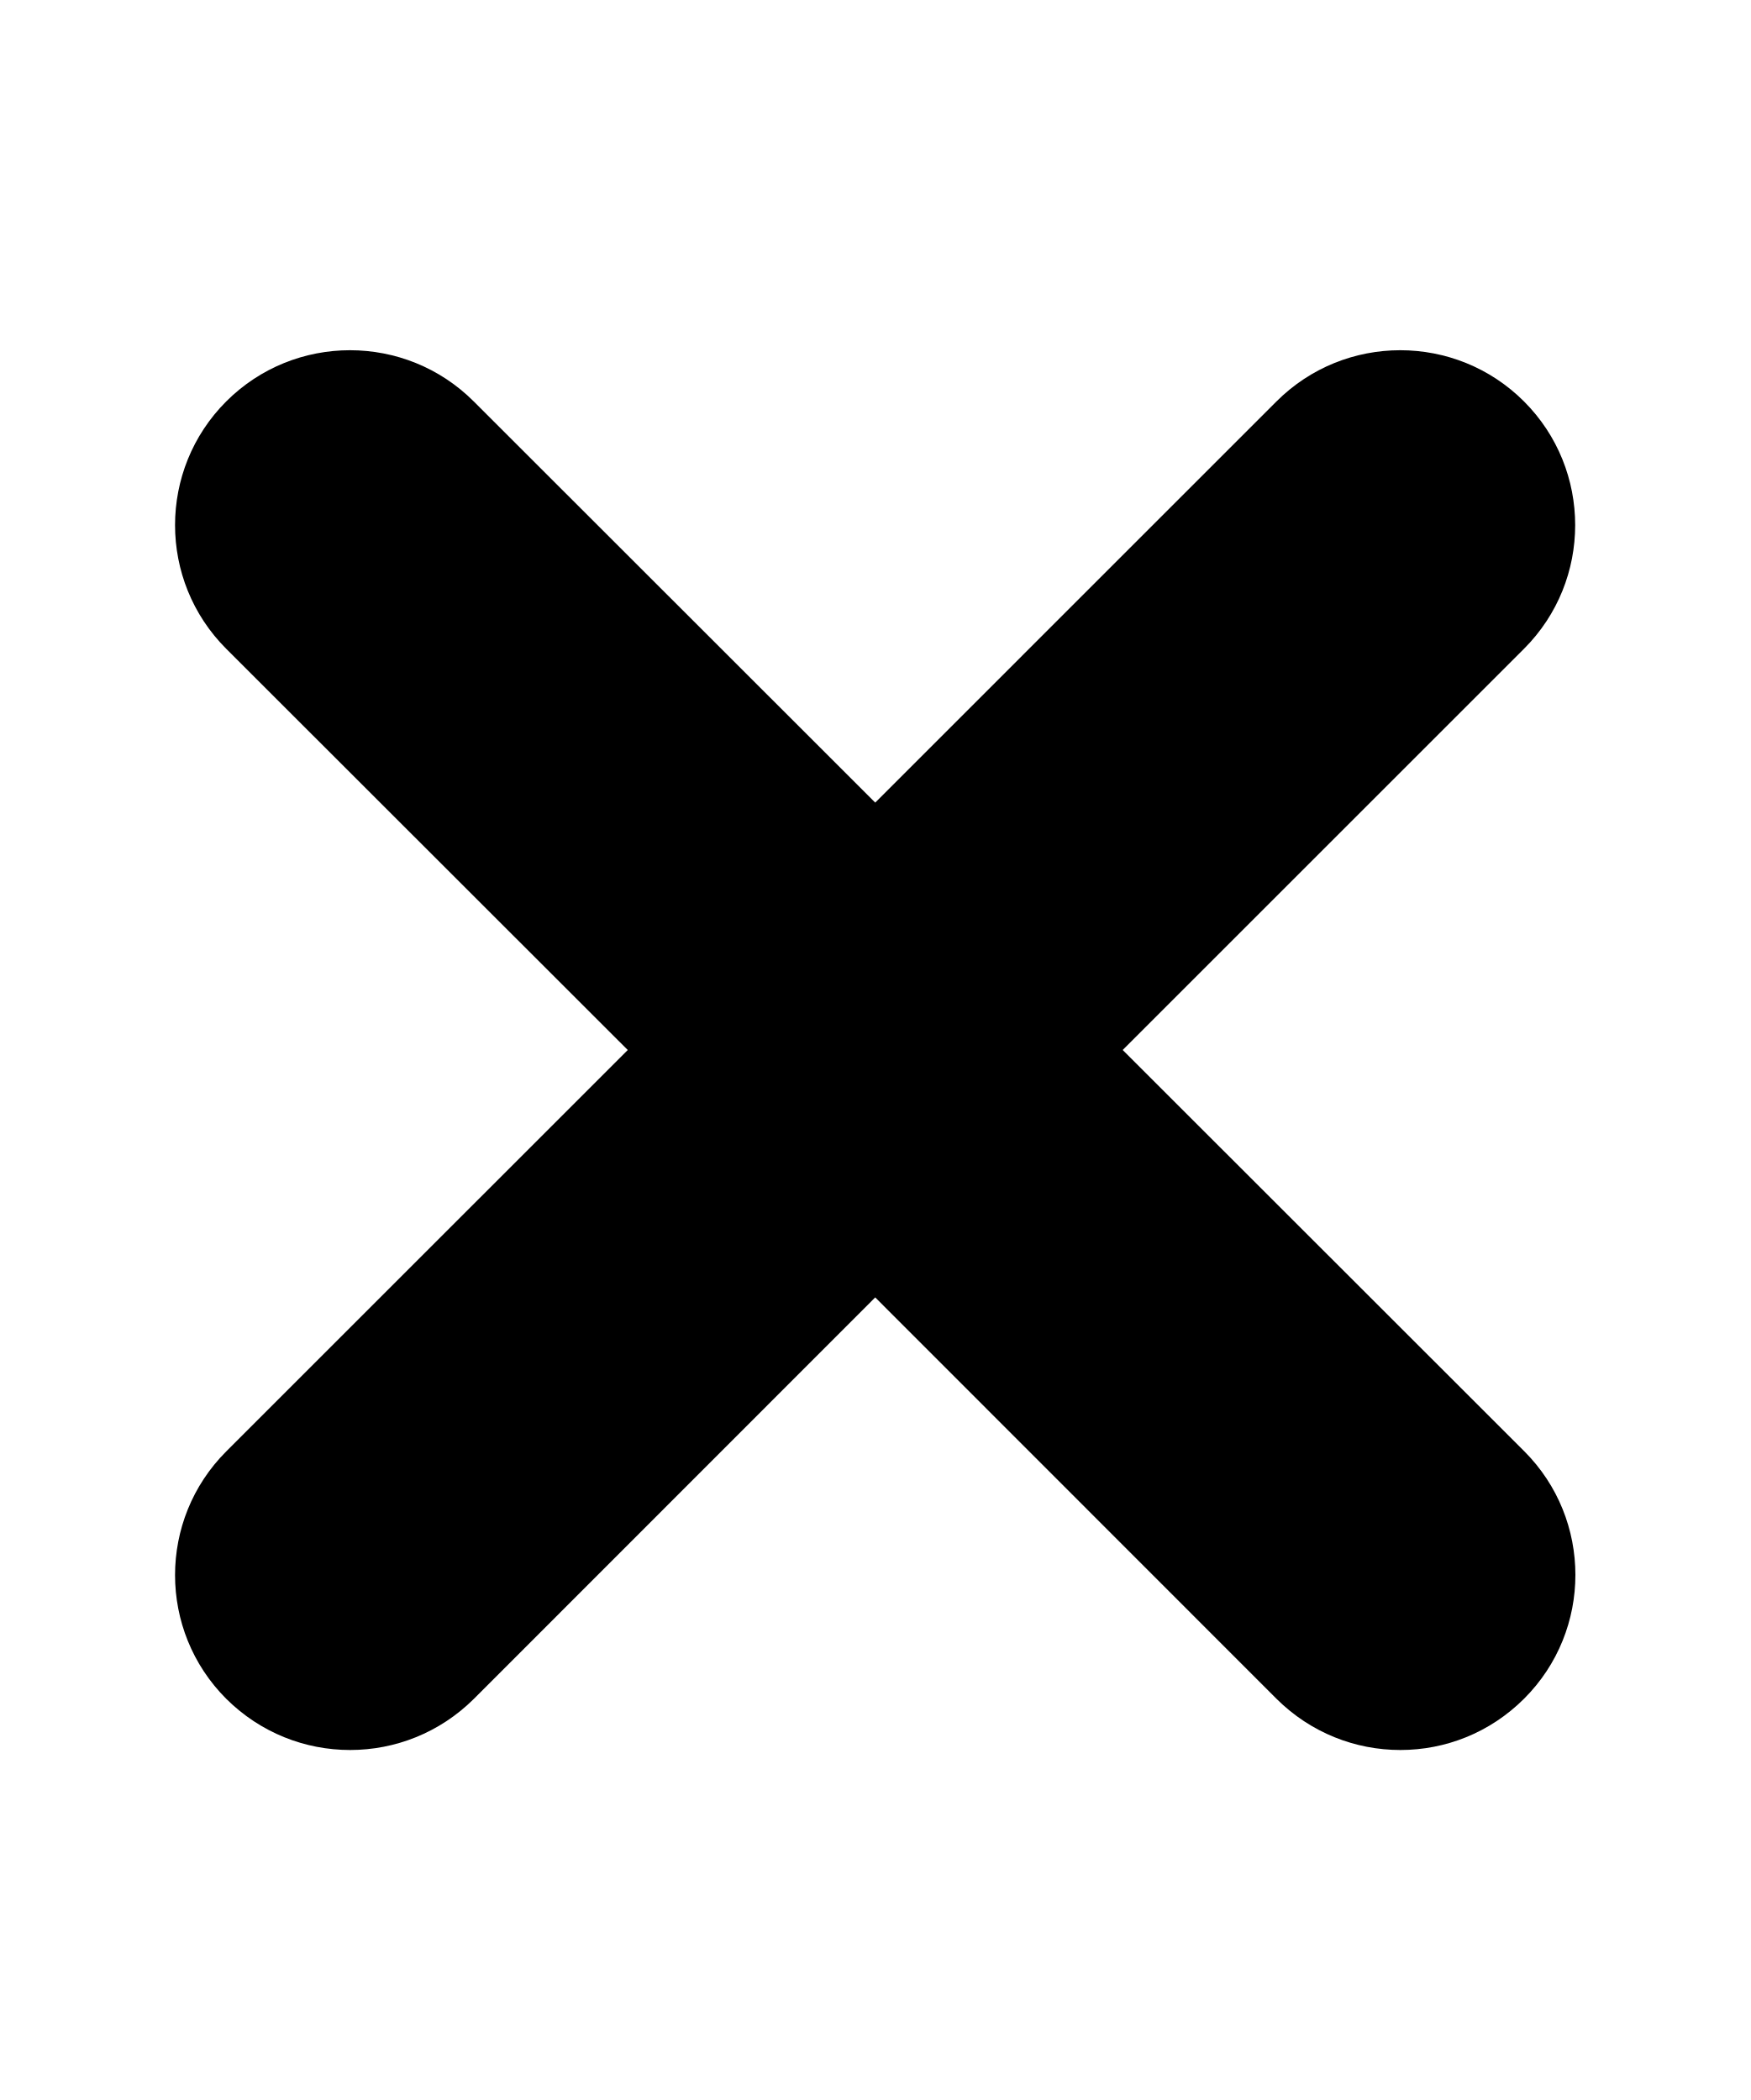
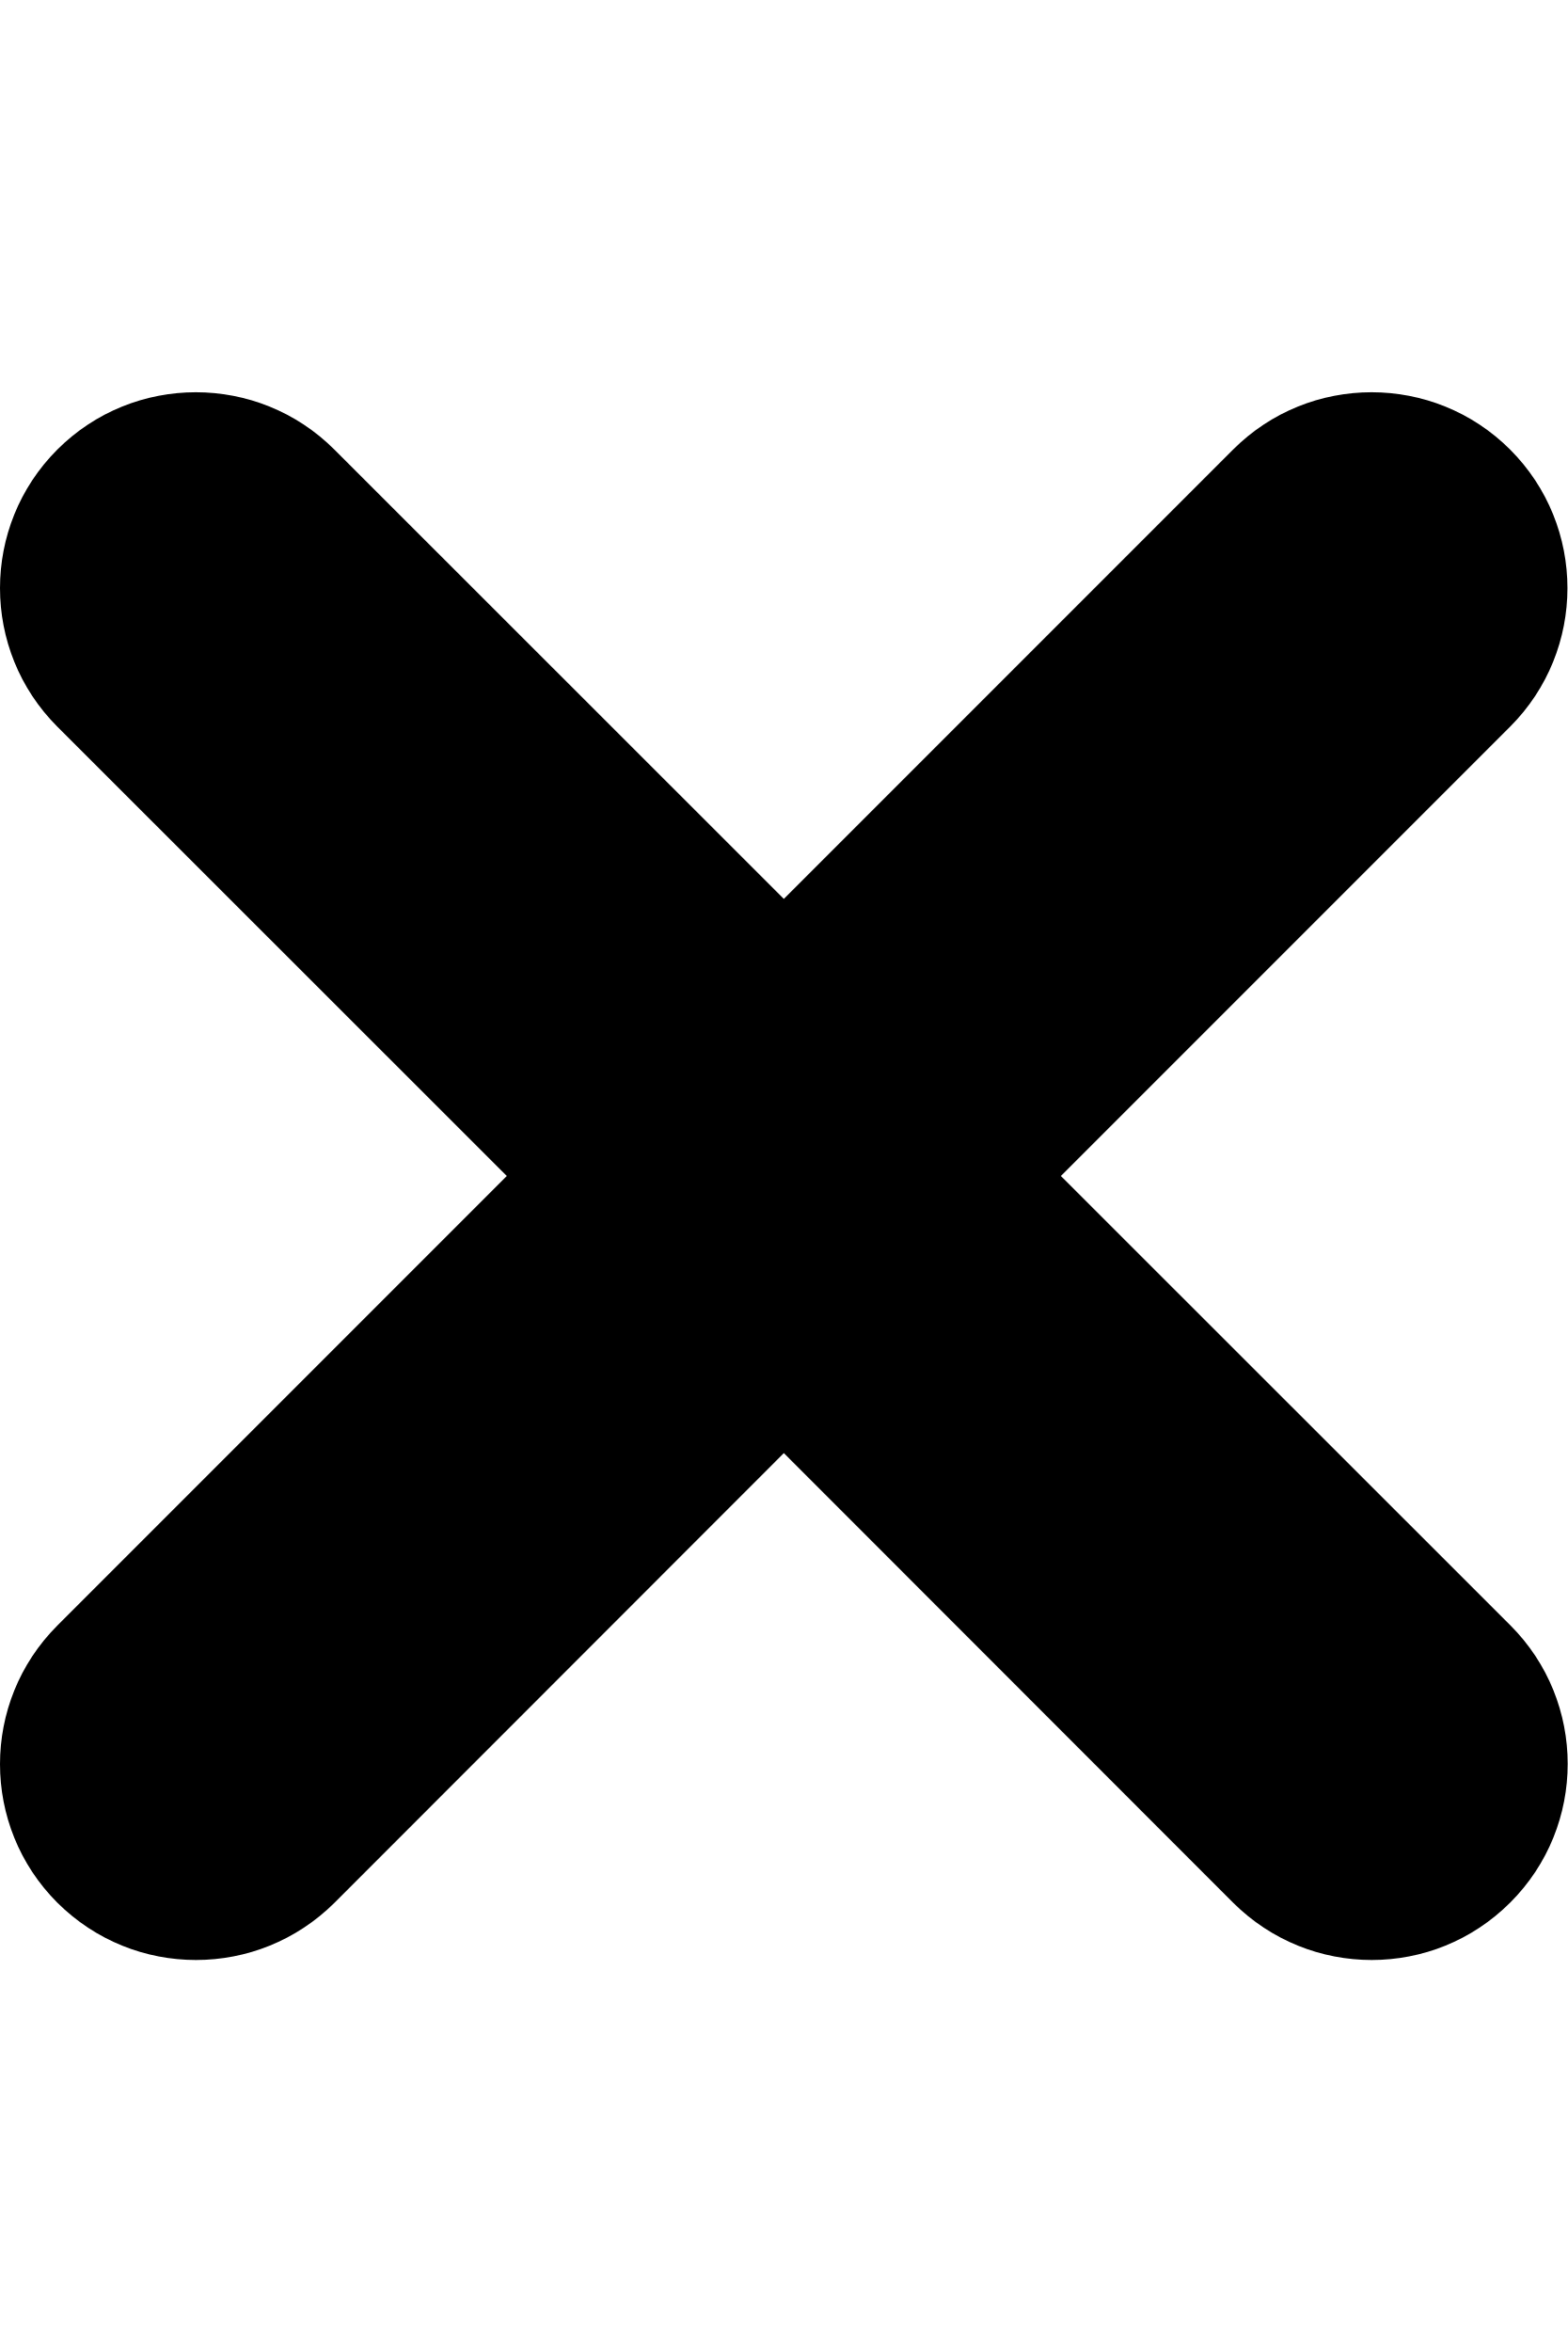
- <svg xmlns="http://www.w3.org/2000/svg" version="1.1" x="0px" y="0px" viewBox="0 0 800 960" enable-background="new 0 0 800 960" xml:space="preserve">
+ <svg xmlns="http://www.w3.org/2000/svg" version="1.1" x="0px" y="0px" viewBox="0 0 640 960" enable-background="new 0 0 640 960" xml:space="preserve">
  <g id="row-4">
+     <g id="upload">
+ 	</g>
    <g id="menu">
	</g>
    <g id="gear">
	</g>
    <g id="external">
	</g>
    <g id="graph">
	</g>
+   </g>
+   <g id="row-3">
    <g id="alert">
	</g>
    <g id="expand">
	</g>
    <g id="collapse">
	</g>
    <g id="colections">
	</g>
    <g id="briefcase">
	</g>
-   </g>
-   <g id="row-3">
    <g id="flag">
	</g>
    <g id="flag-small">
	</g>
    <g id="signpost">
	</g>
    <g id="info-card">
	</g>
    <g id="journal">
	</g>
    <g id="network">
	</g>
    <g id="trash">
	</g>
    <g id="card">
	</g>
    <g id="browser">
	</g>
    <g id="arrows">
	</g>
    <g id="arrow-left-rod">
	</g>
+   </g>
+   <g id="row-2">
    <g id="arrow-right-rod">
	</g>
    <g id="arrow-up-short">
	</g>
    <g id="arrow-down-short">
	</g>
-   </g>
-   <g id="row-2">
    <g id="heart-full">
	</g>
    <g id="balloon-comments-inline">
	</g>
    <g id="balloon-comments">
	</g>
    <g id="check">
	</g>
    <g id="balloon-topic">
	</g>
    <g id="persons">
	</g>
    <g id="groups">
	</g>
    <g id="building-big">
	</g>
    <g id="person-card-2">
	</g>
    <g id="person-card-3">
	</g>
    <g id="plus">
	</g>
    <g id="arrow-right-long">
	</g>
    <g id="arrow-left-long">
	</g>
+   </g>
+   <g id="row-1">
    <g id="heart-inline">
	</g>
-   </g>
-   <g id="row-1">
    <g id="close-short">
-       <path d="M696.6,663.4c31.2,31.2,31.2,81.9,0,113.1C680.9,792.2,660.5,800,640,800s-40.9-7.8-56.6-23.4L400,593.1L216.6,776.6    C200.9,792.2,180.5,800,160,800s-40.9-7.8-56.6-23.4c-31.2-31.2-31.2-81.9,0-113.1L286.9,480L103.4,296.6    c-31.2-31.2-31.2-81.9,0-113.1s81.9-31.2,113.1,0L400,366.9l183.4-183.4c31.2-31.2,81.9-31.2,113.1,0s31.2,81.9,0,113.1L513.1,480    L696.6,663.4z" />
+       <path d="M616.6,663.4c31.2,31.2,31.2,81.9,0,113.1C600.9,792.2,580.5,800,560,800s-40.9-7.8-56.6-23.4L320,593.1L136.6,776.6    C120.9,792.2,100.5,800,80,800s-40.9-7.8-56.6-23.4c-31.2-31.2-31.2-81.9,0-113.1L206.9,480L23.4,296.6    c-31.2-31.2-31.2-81.9,0-113.1s81.9-31.2,113.1,0L320,366.9l183.4-183.4c31.2-31.2,81.9-31.2,113.1,0s31.2,81.9,0,113.1L433.1,480    L616.6,663.4z" />
    </g>
    <g id="hash">
	</g>
    <g id="people">
	</g>
    <g id="building-small">
	</g>
    <g id="person">
	</g>
    <g id="close-long">
	</g>
    <g id="post">
	</g>
    <g id="star">
	</g>
    <g id="heart">
	</g>
    <g id="link">
	</g>
    <g id="camera">
	</g>
    <g id="balloon-text">
	</g>
    <g id="pin">
	</g>
    <g id="clock">
	</g>
  </g>
  <g id="guides">
</g>
</svg>
